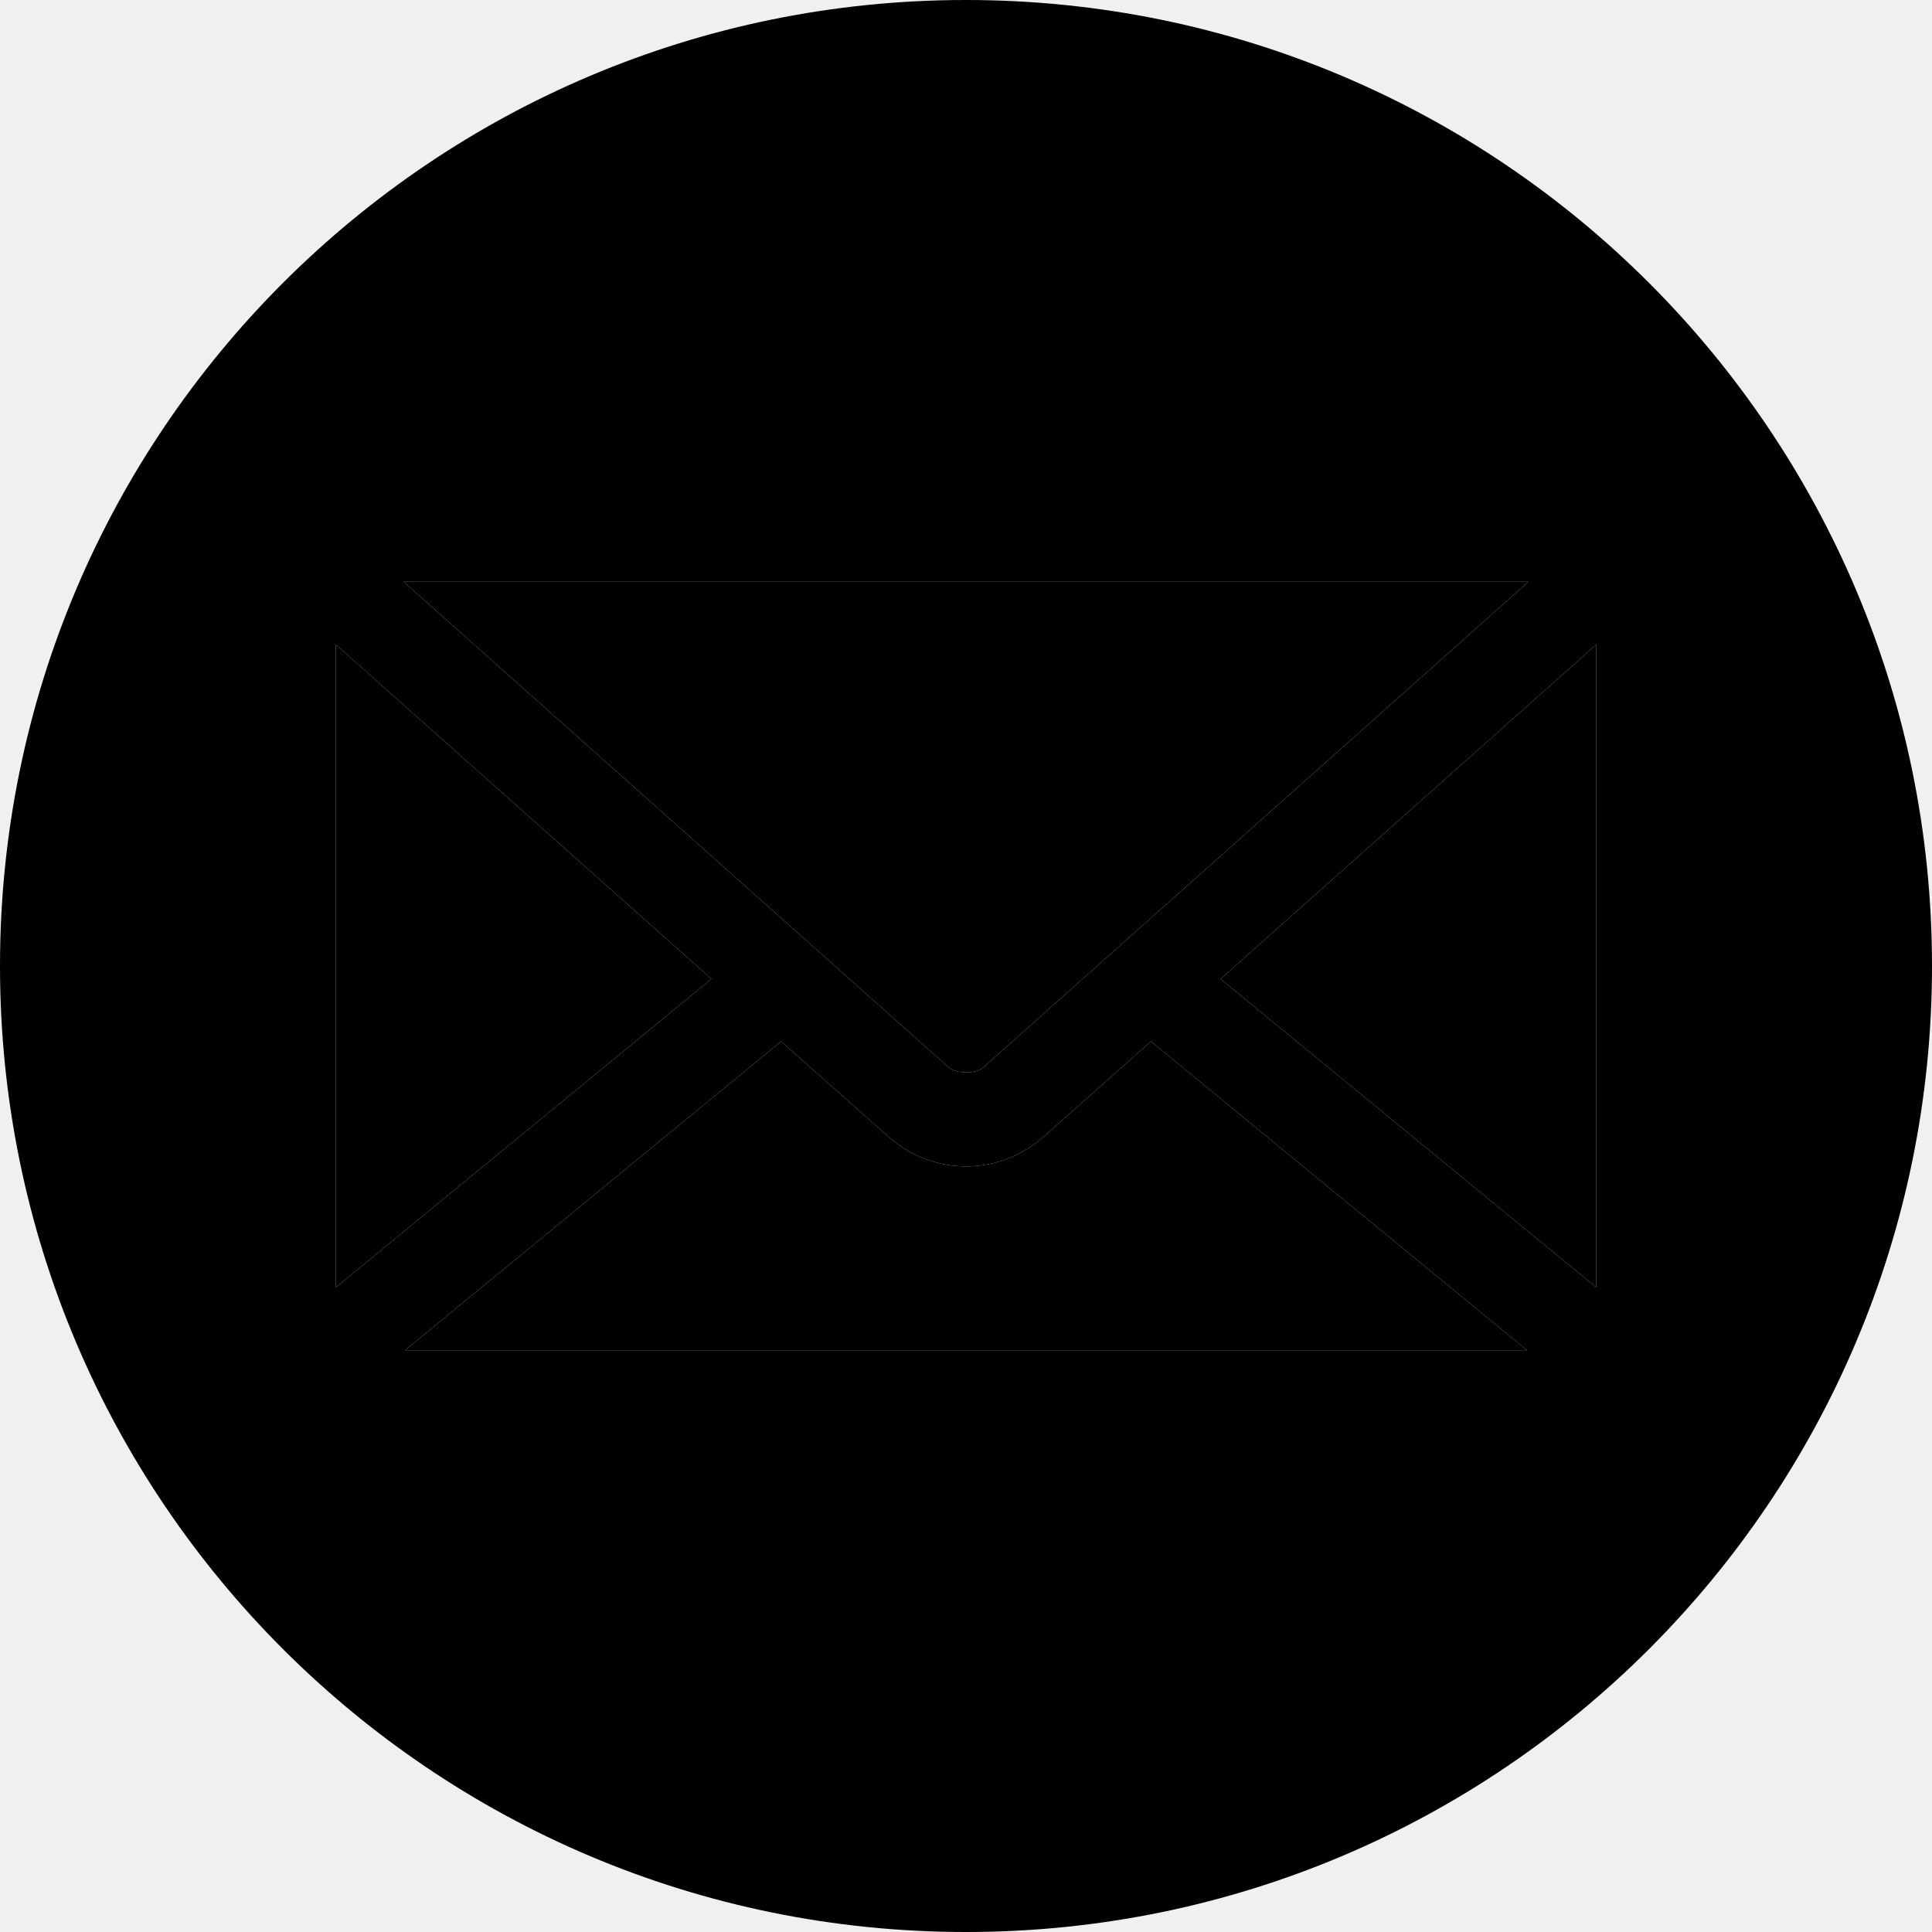
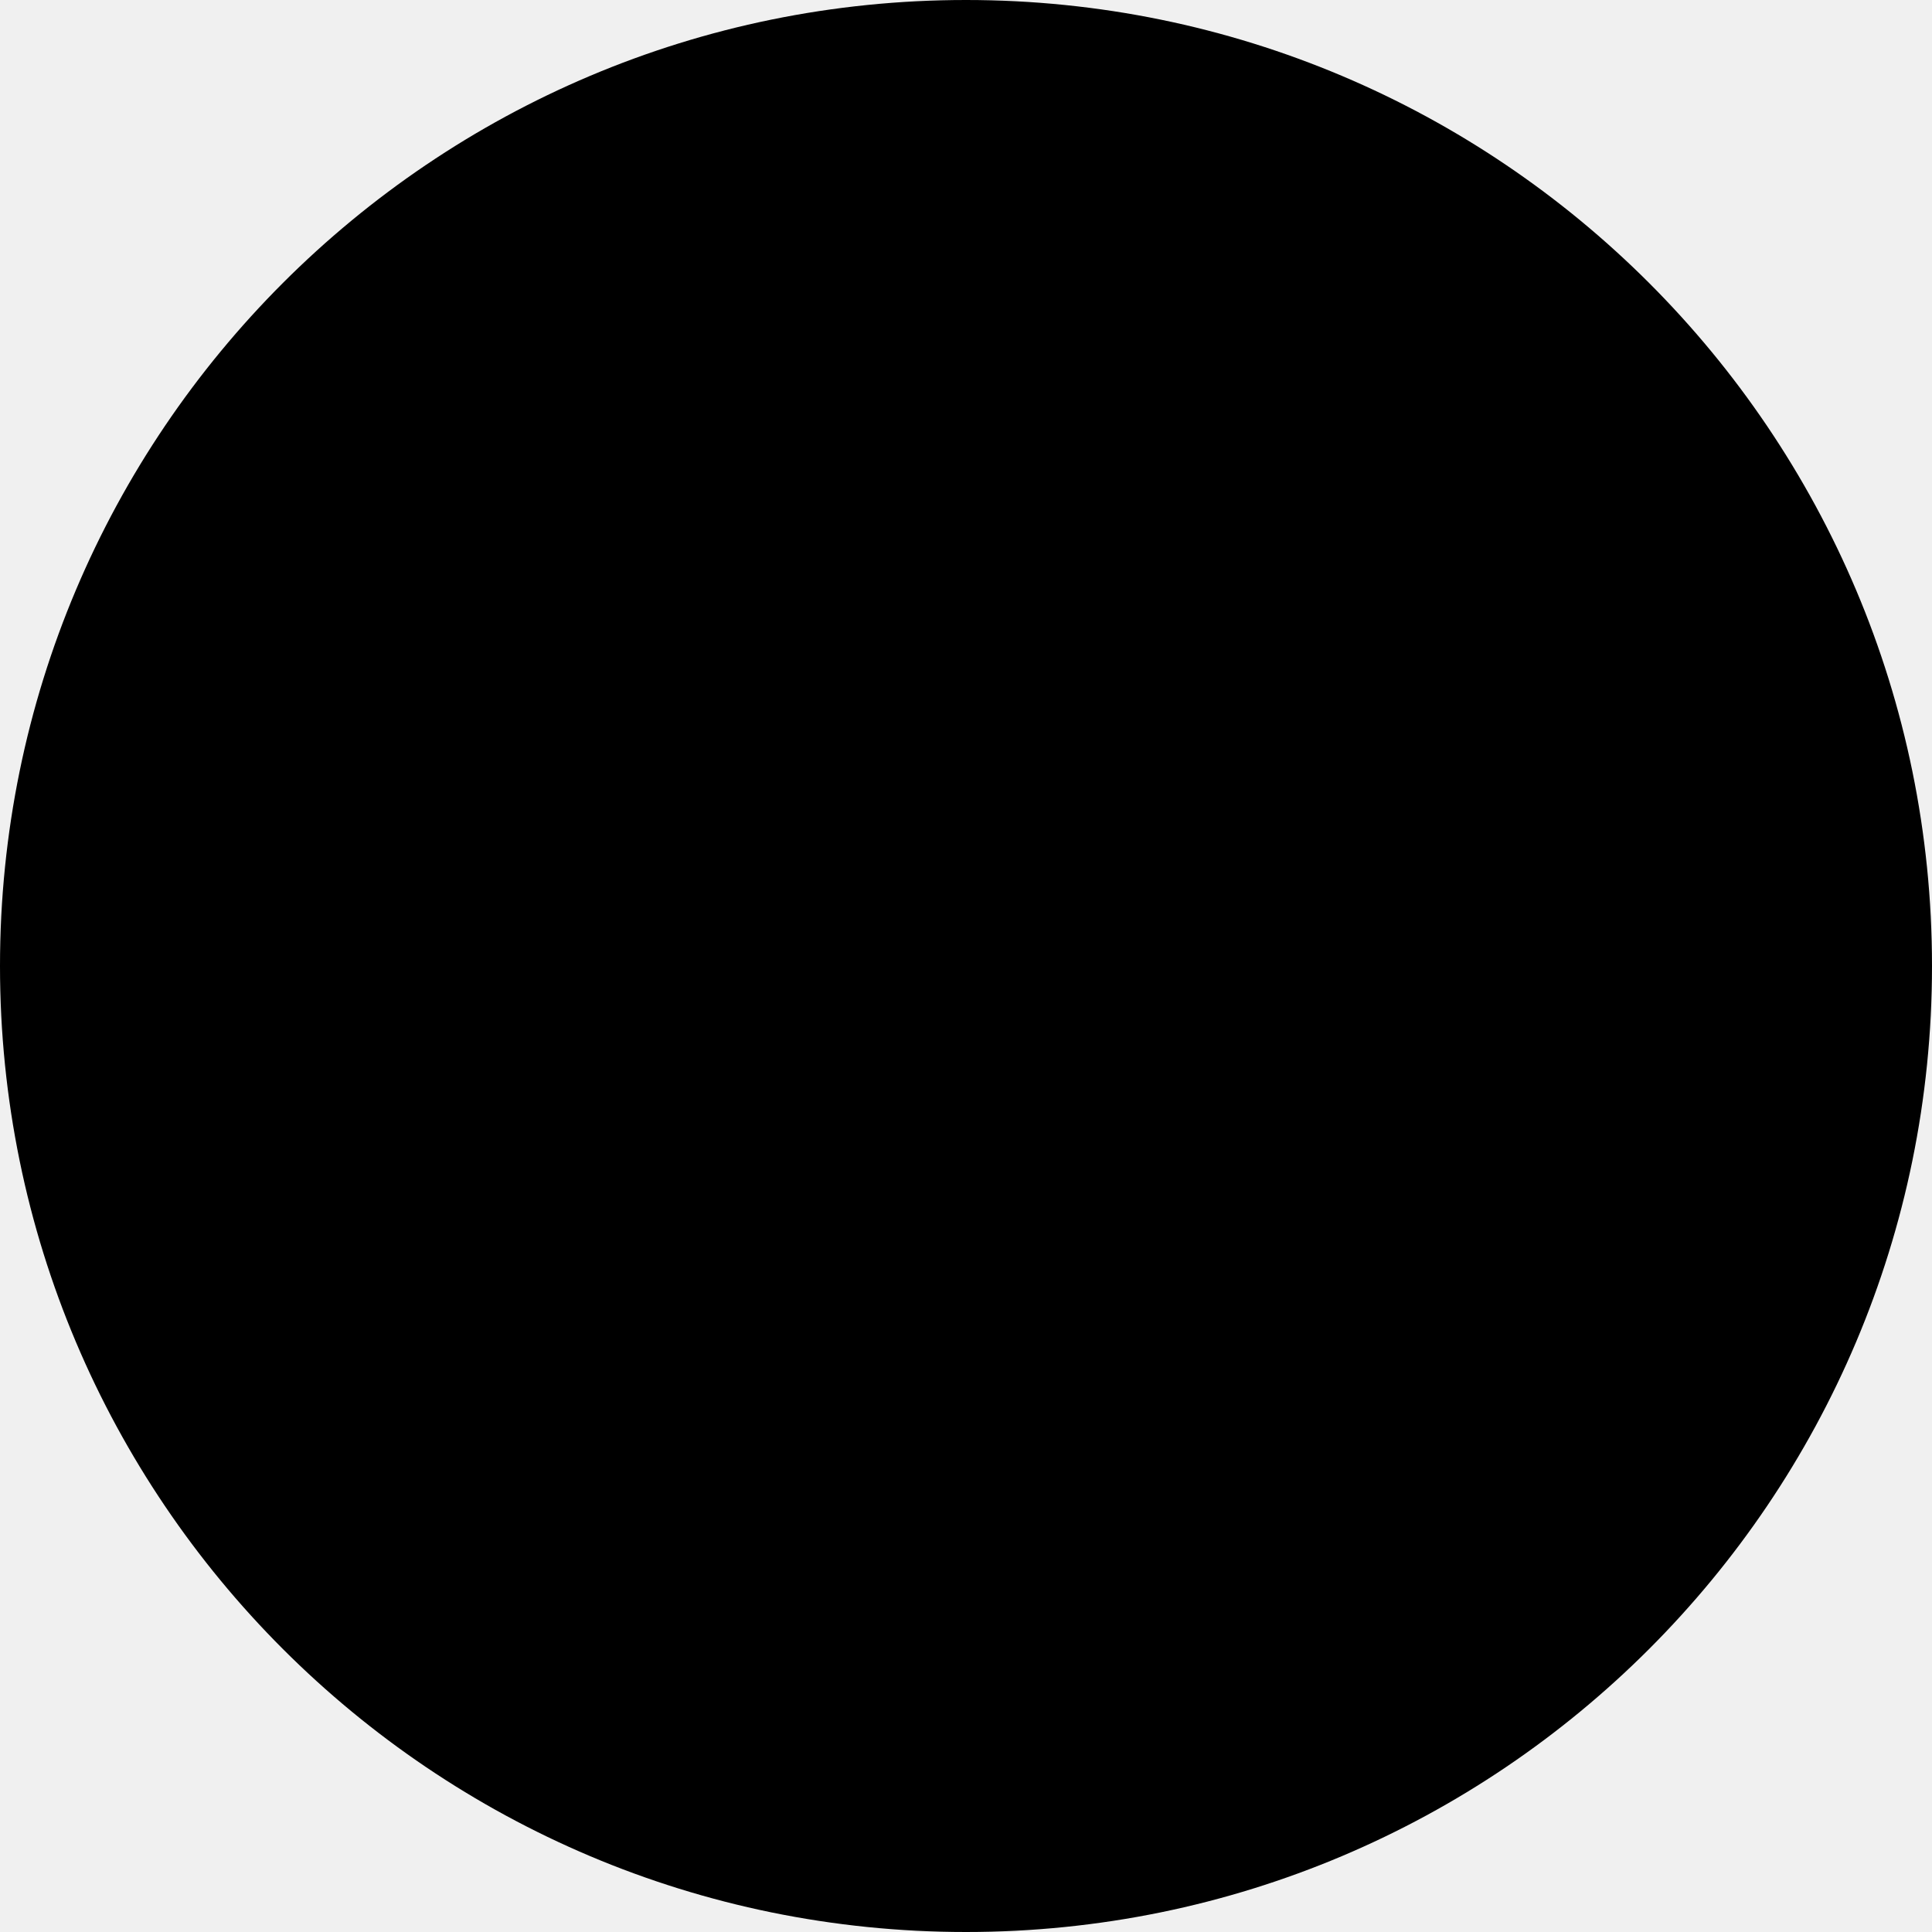
<svg xmlns="http://www.w3.org/2000/svg" xmlns:xlink="http://www.w3.org/1999/xlink" width="30px" height="30px" version="1.1" viewBox="0 0 950 950">
  <defs>
    <g id="envelopeIcon">
      <svg x="-125" y="-125">
        <path d="m323.46 411.07 268.28 239c3.356 2.988 13.176 2.988 16.531 0l268.28-239h-553.09zm-33.297 30.938v315.98l184.68-151.61zm619.69 0-184.68 164.37 184.68 151.61v-315.98zm-400.77 195.07-184.91 151.85h551.67l-184.91-151.85-52.664 46.762c-22.012 19.602-54.504 19.602-76.516 0z" />
      </svg>
    </g>
    <mask id="envelope">
      <rect x="0" y="0" width="950" height="950" fill="white" />
      <use xlink:href="#envelopeIcon" fill="black" />
    </mask>
  </defs>
+   <circle cx="475" cy="475" r="450" class="accent" />
  <circle cx="475" cy="475" r="475" class="background" mask="url(#envelope)" />
-   <use xlink:href="#envelopeIcon" class="accent" />
</svg>
